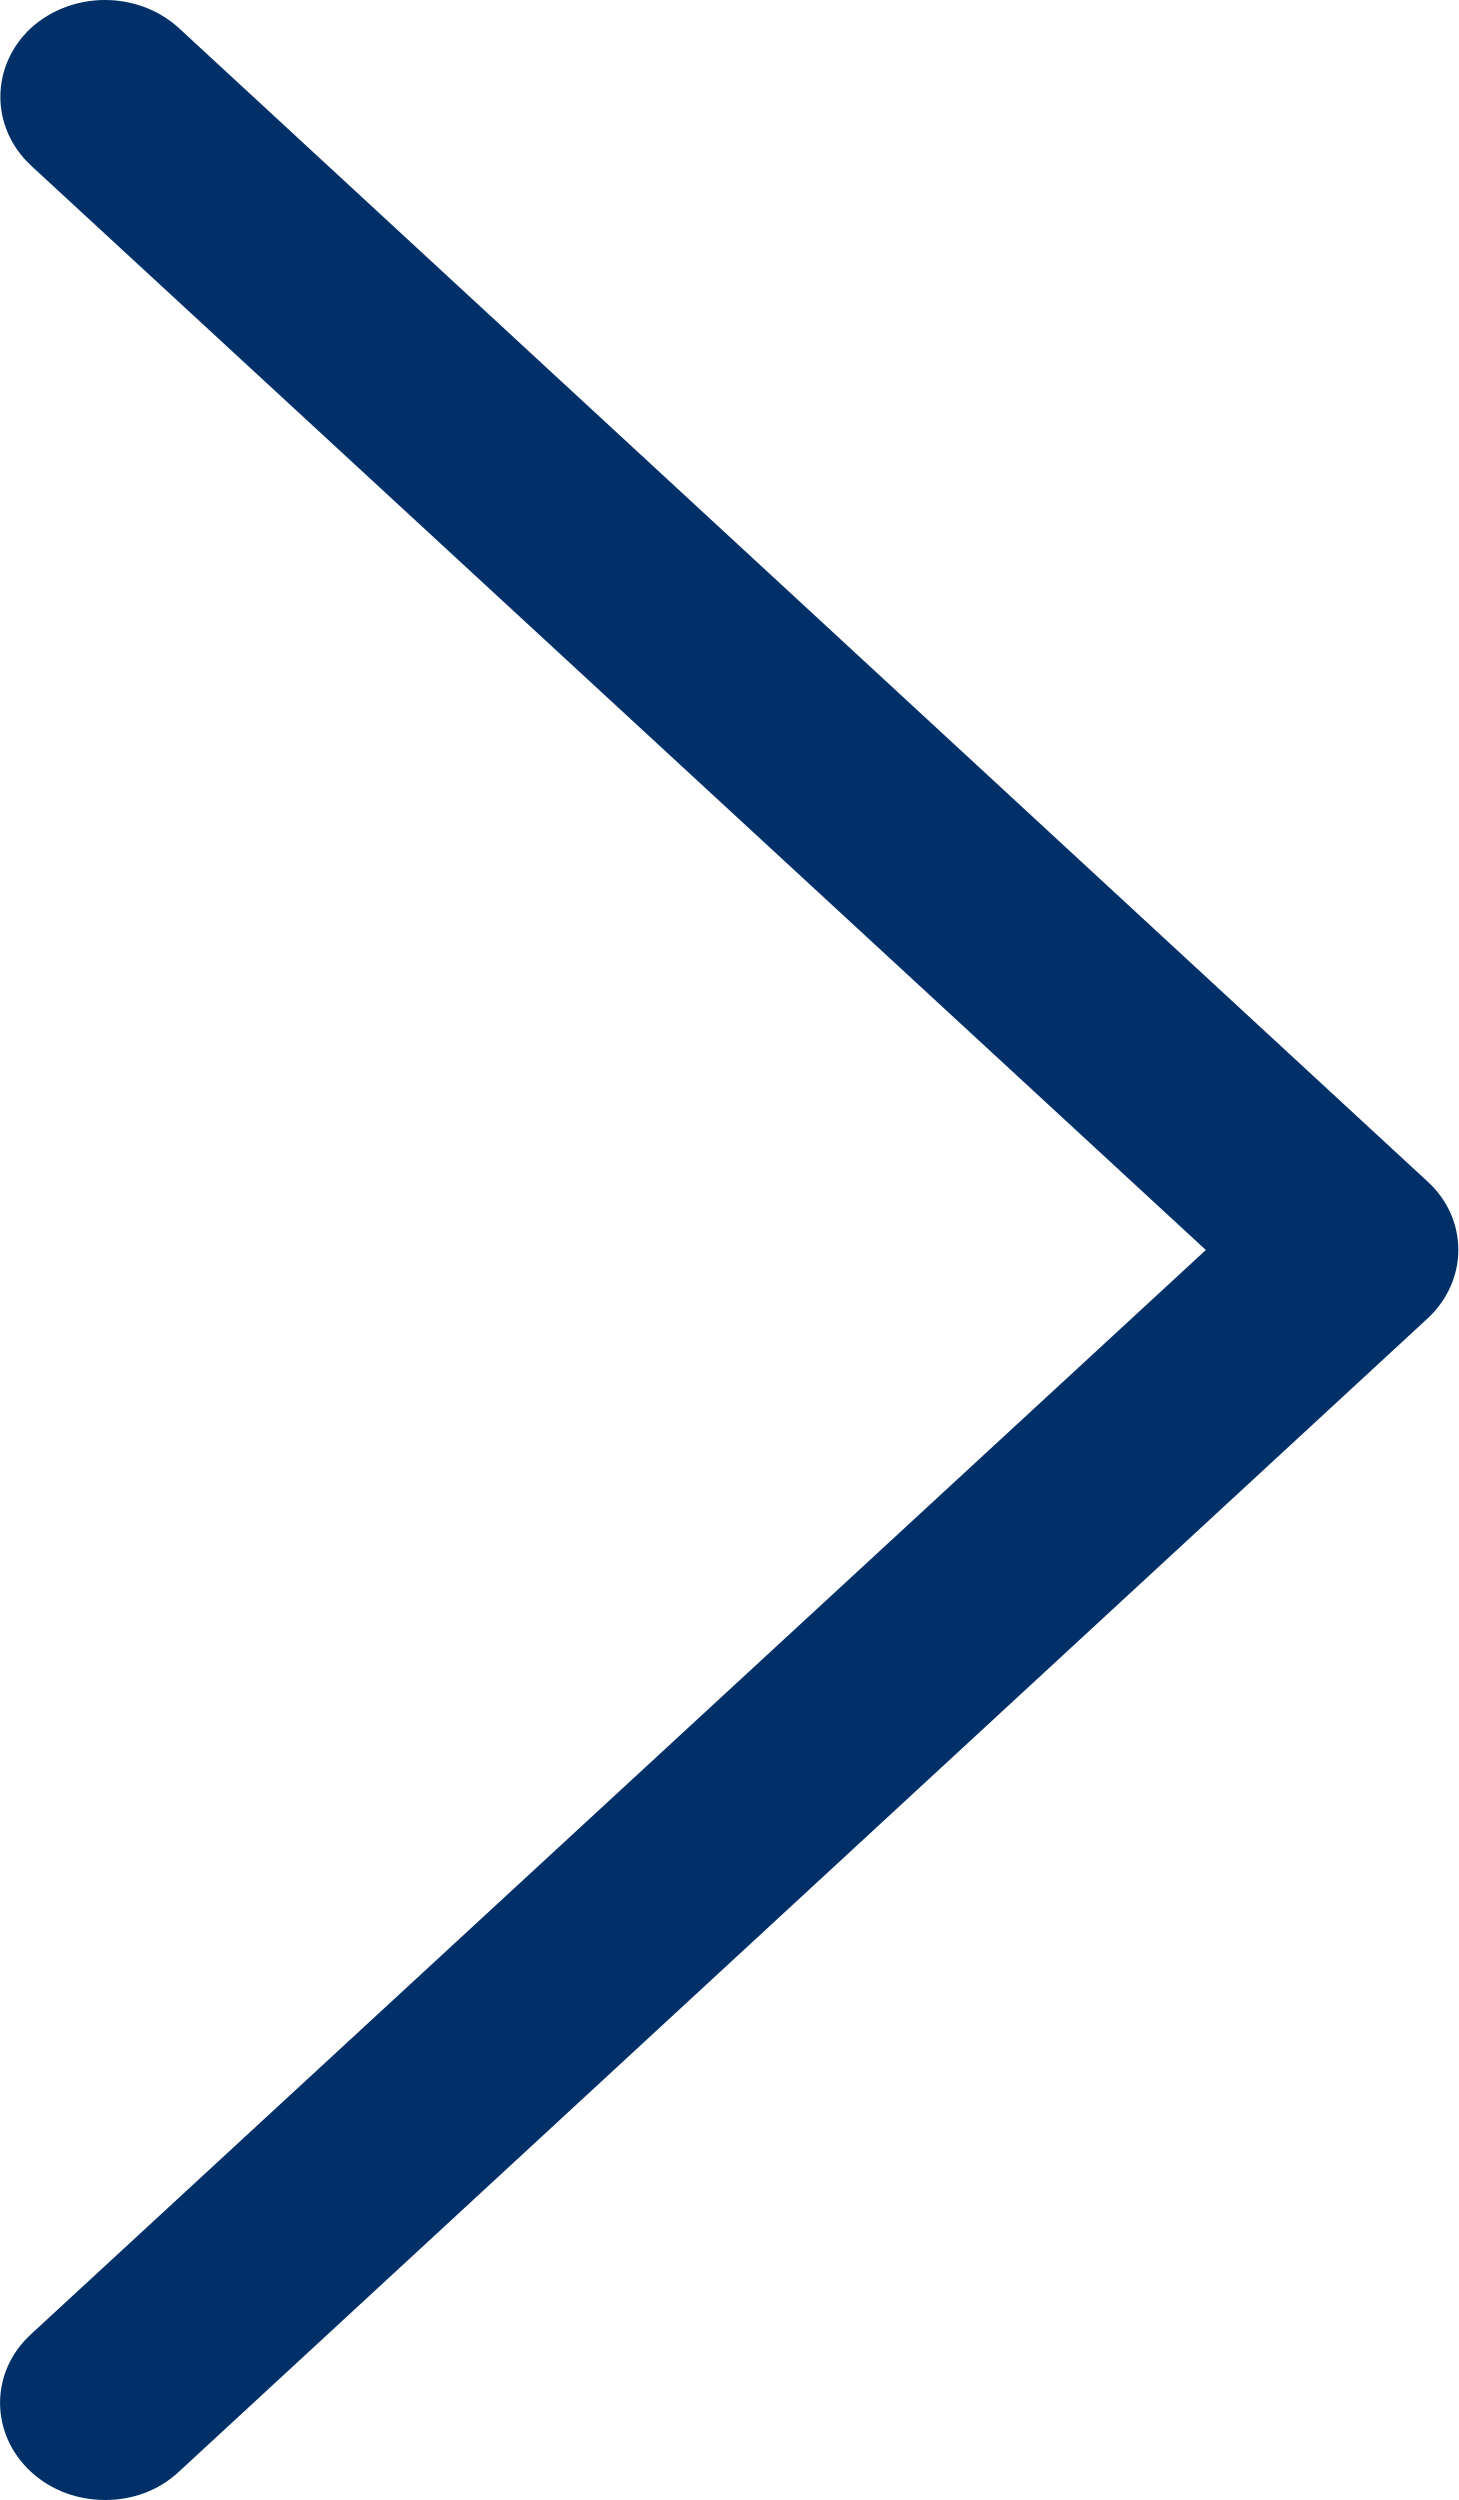
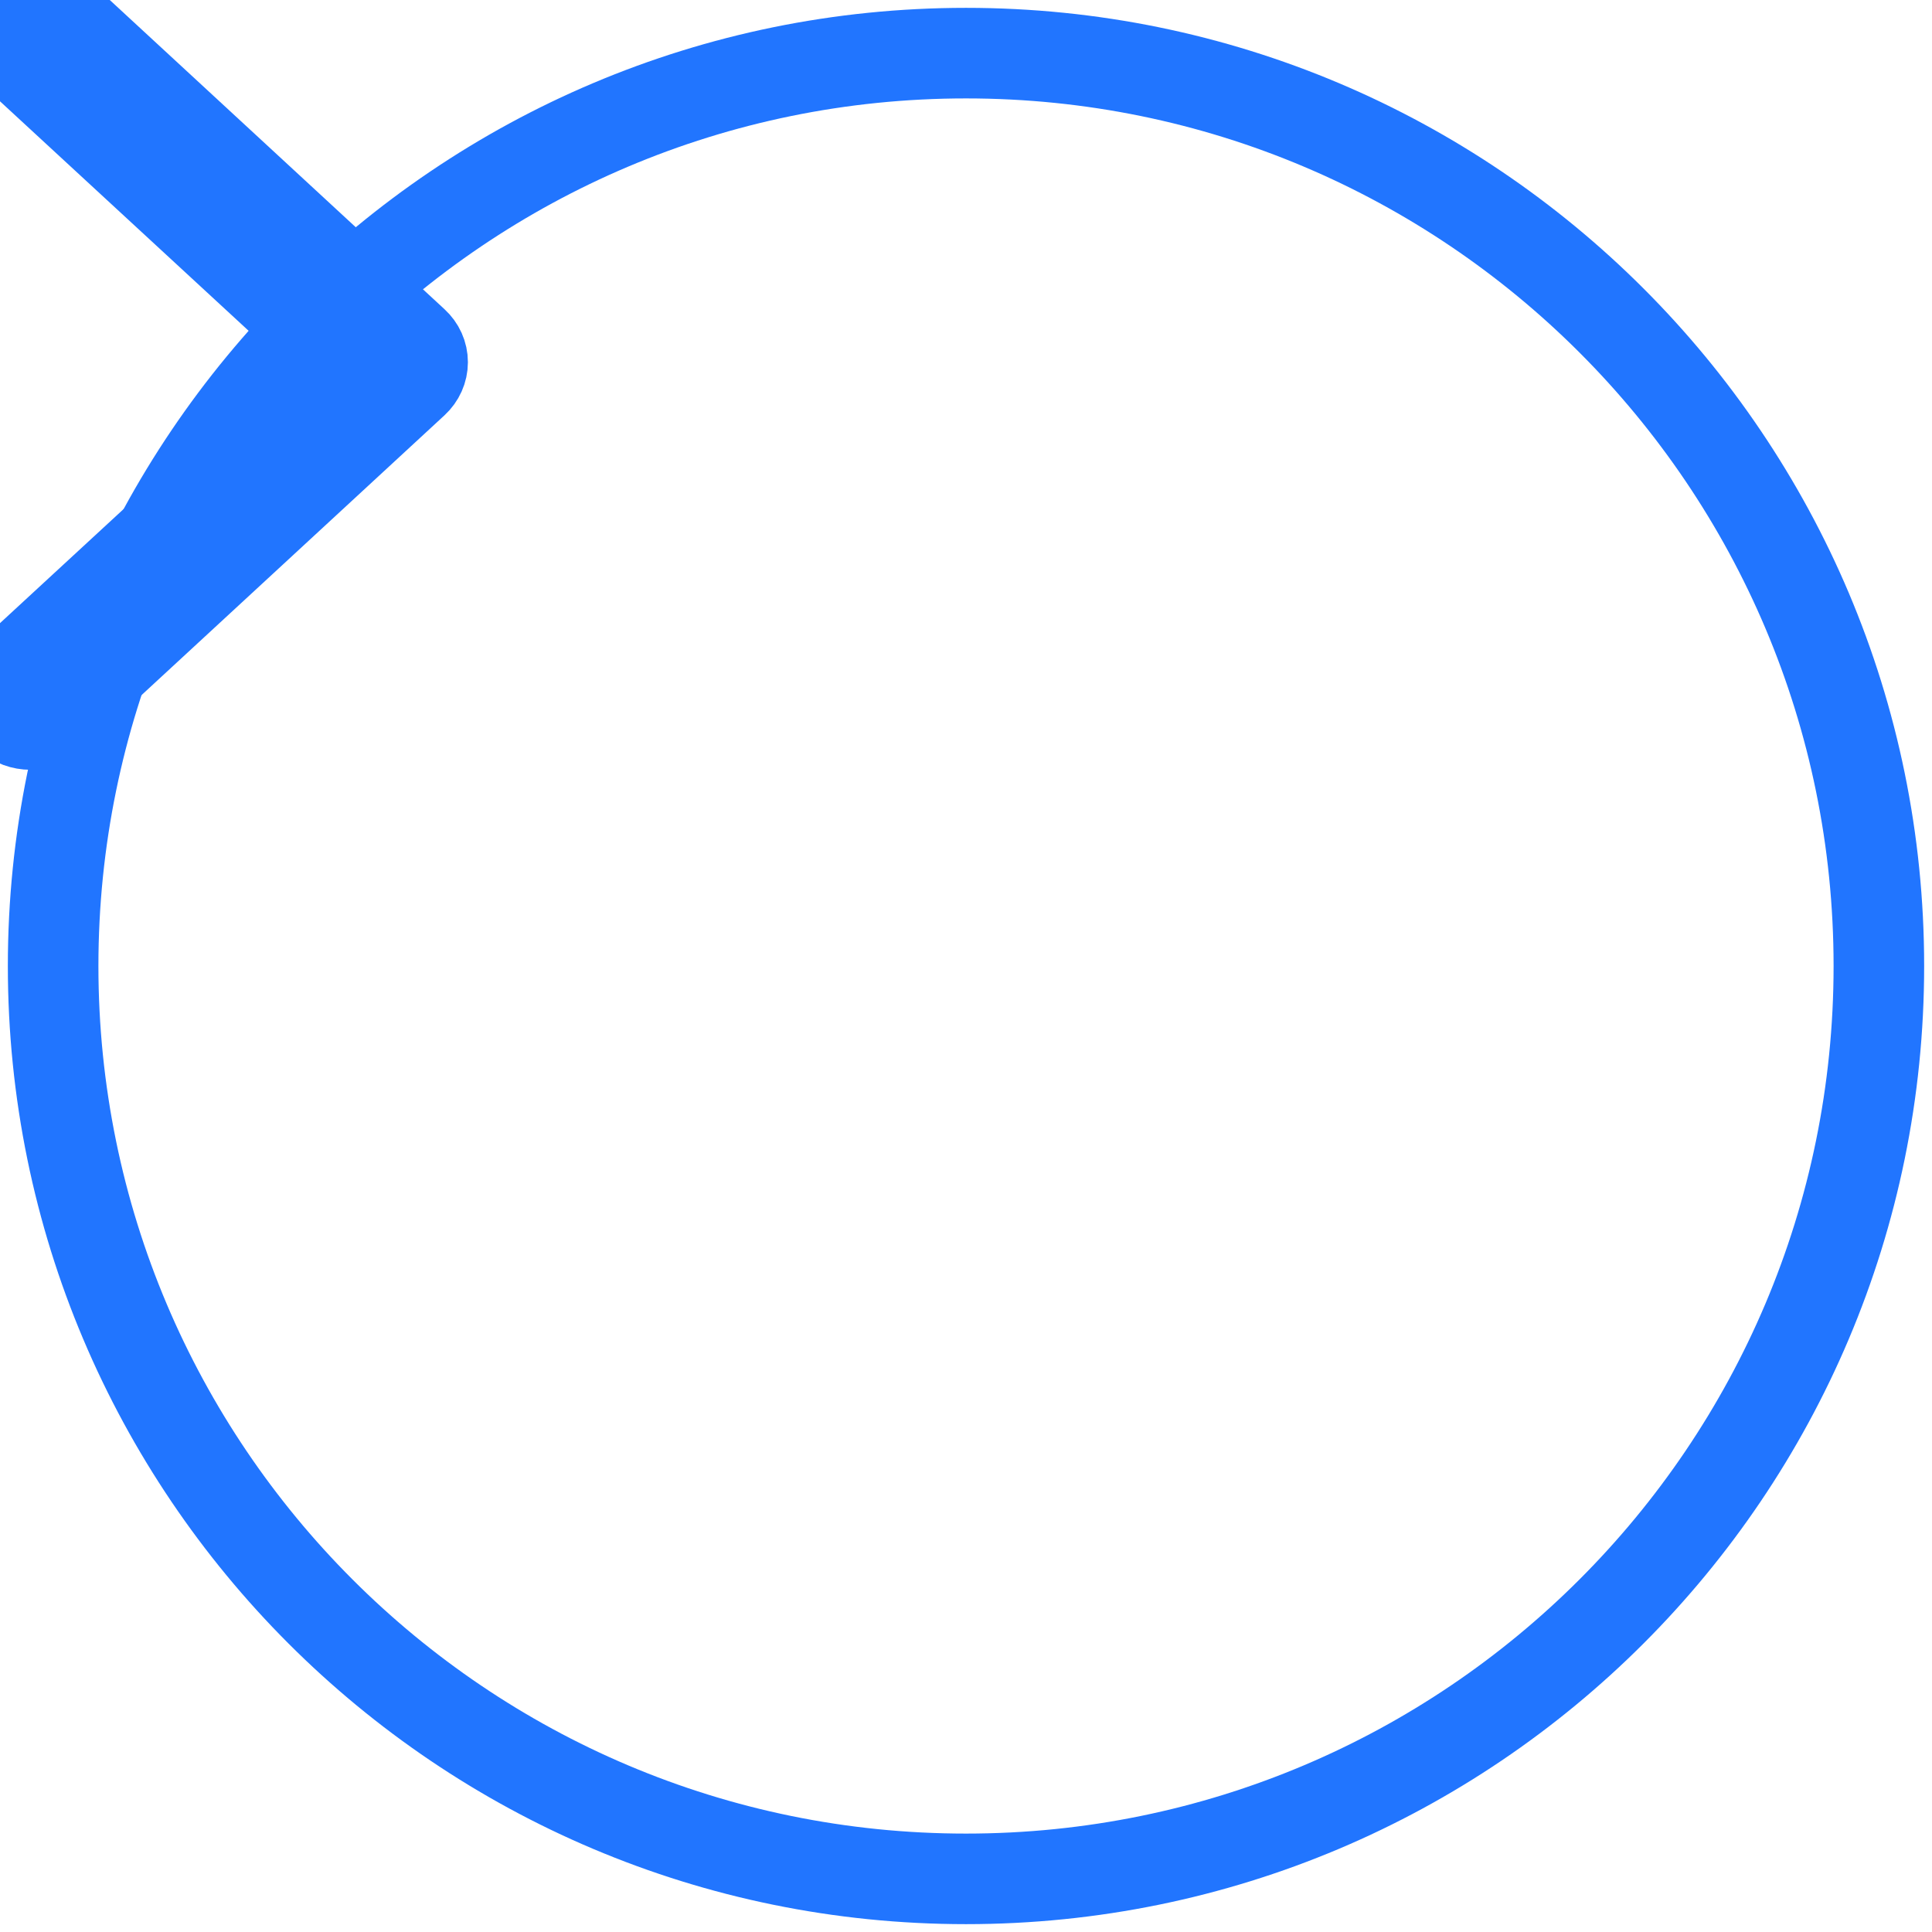
- <svg xmlns="http://www.w3.org/2000/svg" width="7" height="12" viewBox="0 0 7 12" fill="none">
-   <path d="M6.853 5.672L0.859 0.135C0.662 -0.045 0.346 -0.045 0.148 0.135C-0.047 0.318 -0.047 0.611 0.148 0.794L5.788 6L0.148 11.205C-0.049 11.386 -0.049 11.681 0.148 11.864C0.247 11.956 0.376 12 0.505 12C0.634 12 0.761 11.956 0.859 11.864L6.853 6.328C6.947 6.241 7 6.122 7 6C7 5.875 6.947 5.758 6.853 5.672Z" fill="#003067" />
+ <svg xmlns="http://www.w3.org/2000/svg" class="icon icon--arrow" width="32" height="32" viewBox="0 0 32 32">
+   <g fill="none" stroke="#2175FF" stroke-width="1.5" stroke-linejoin="round" stroke-miterlimit="10">
+     <circle class="icon__circle" cx="16" cy="16" r="15.12" />
+     <path d="M6.853 5.672L0.859 0.135C0.662 -0.045 0.346 -0.045 0.148 0.135C-0.047 0.318 -0.047 0.611 0.148 0.794L5.788 6L0.148 11.205C-0.049 11.386 -0.049 11.681 0.148 11.864C0.247 11.956 0.376 12 0.505 12C0.634 12 0.761 11.956 0.859 11.864L6.853 6.328C6.947 6.241 7 6.122 7 6C7 5.875 6.947 5.758 6.853 5.672Z" fill="#003067" />
+   </g>
</svg>
